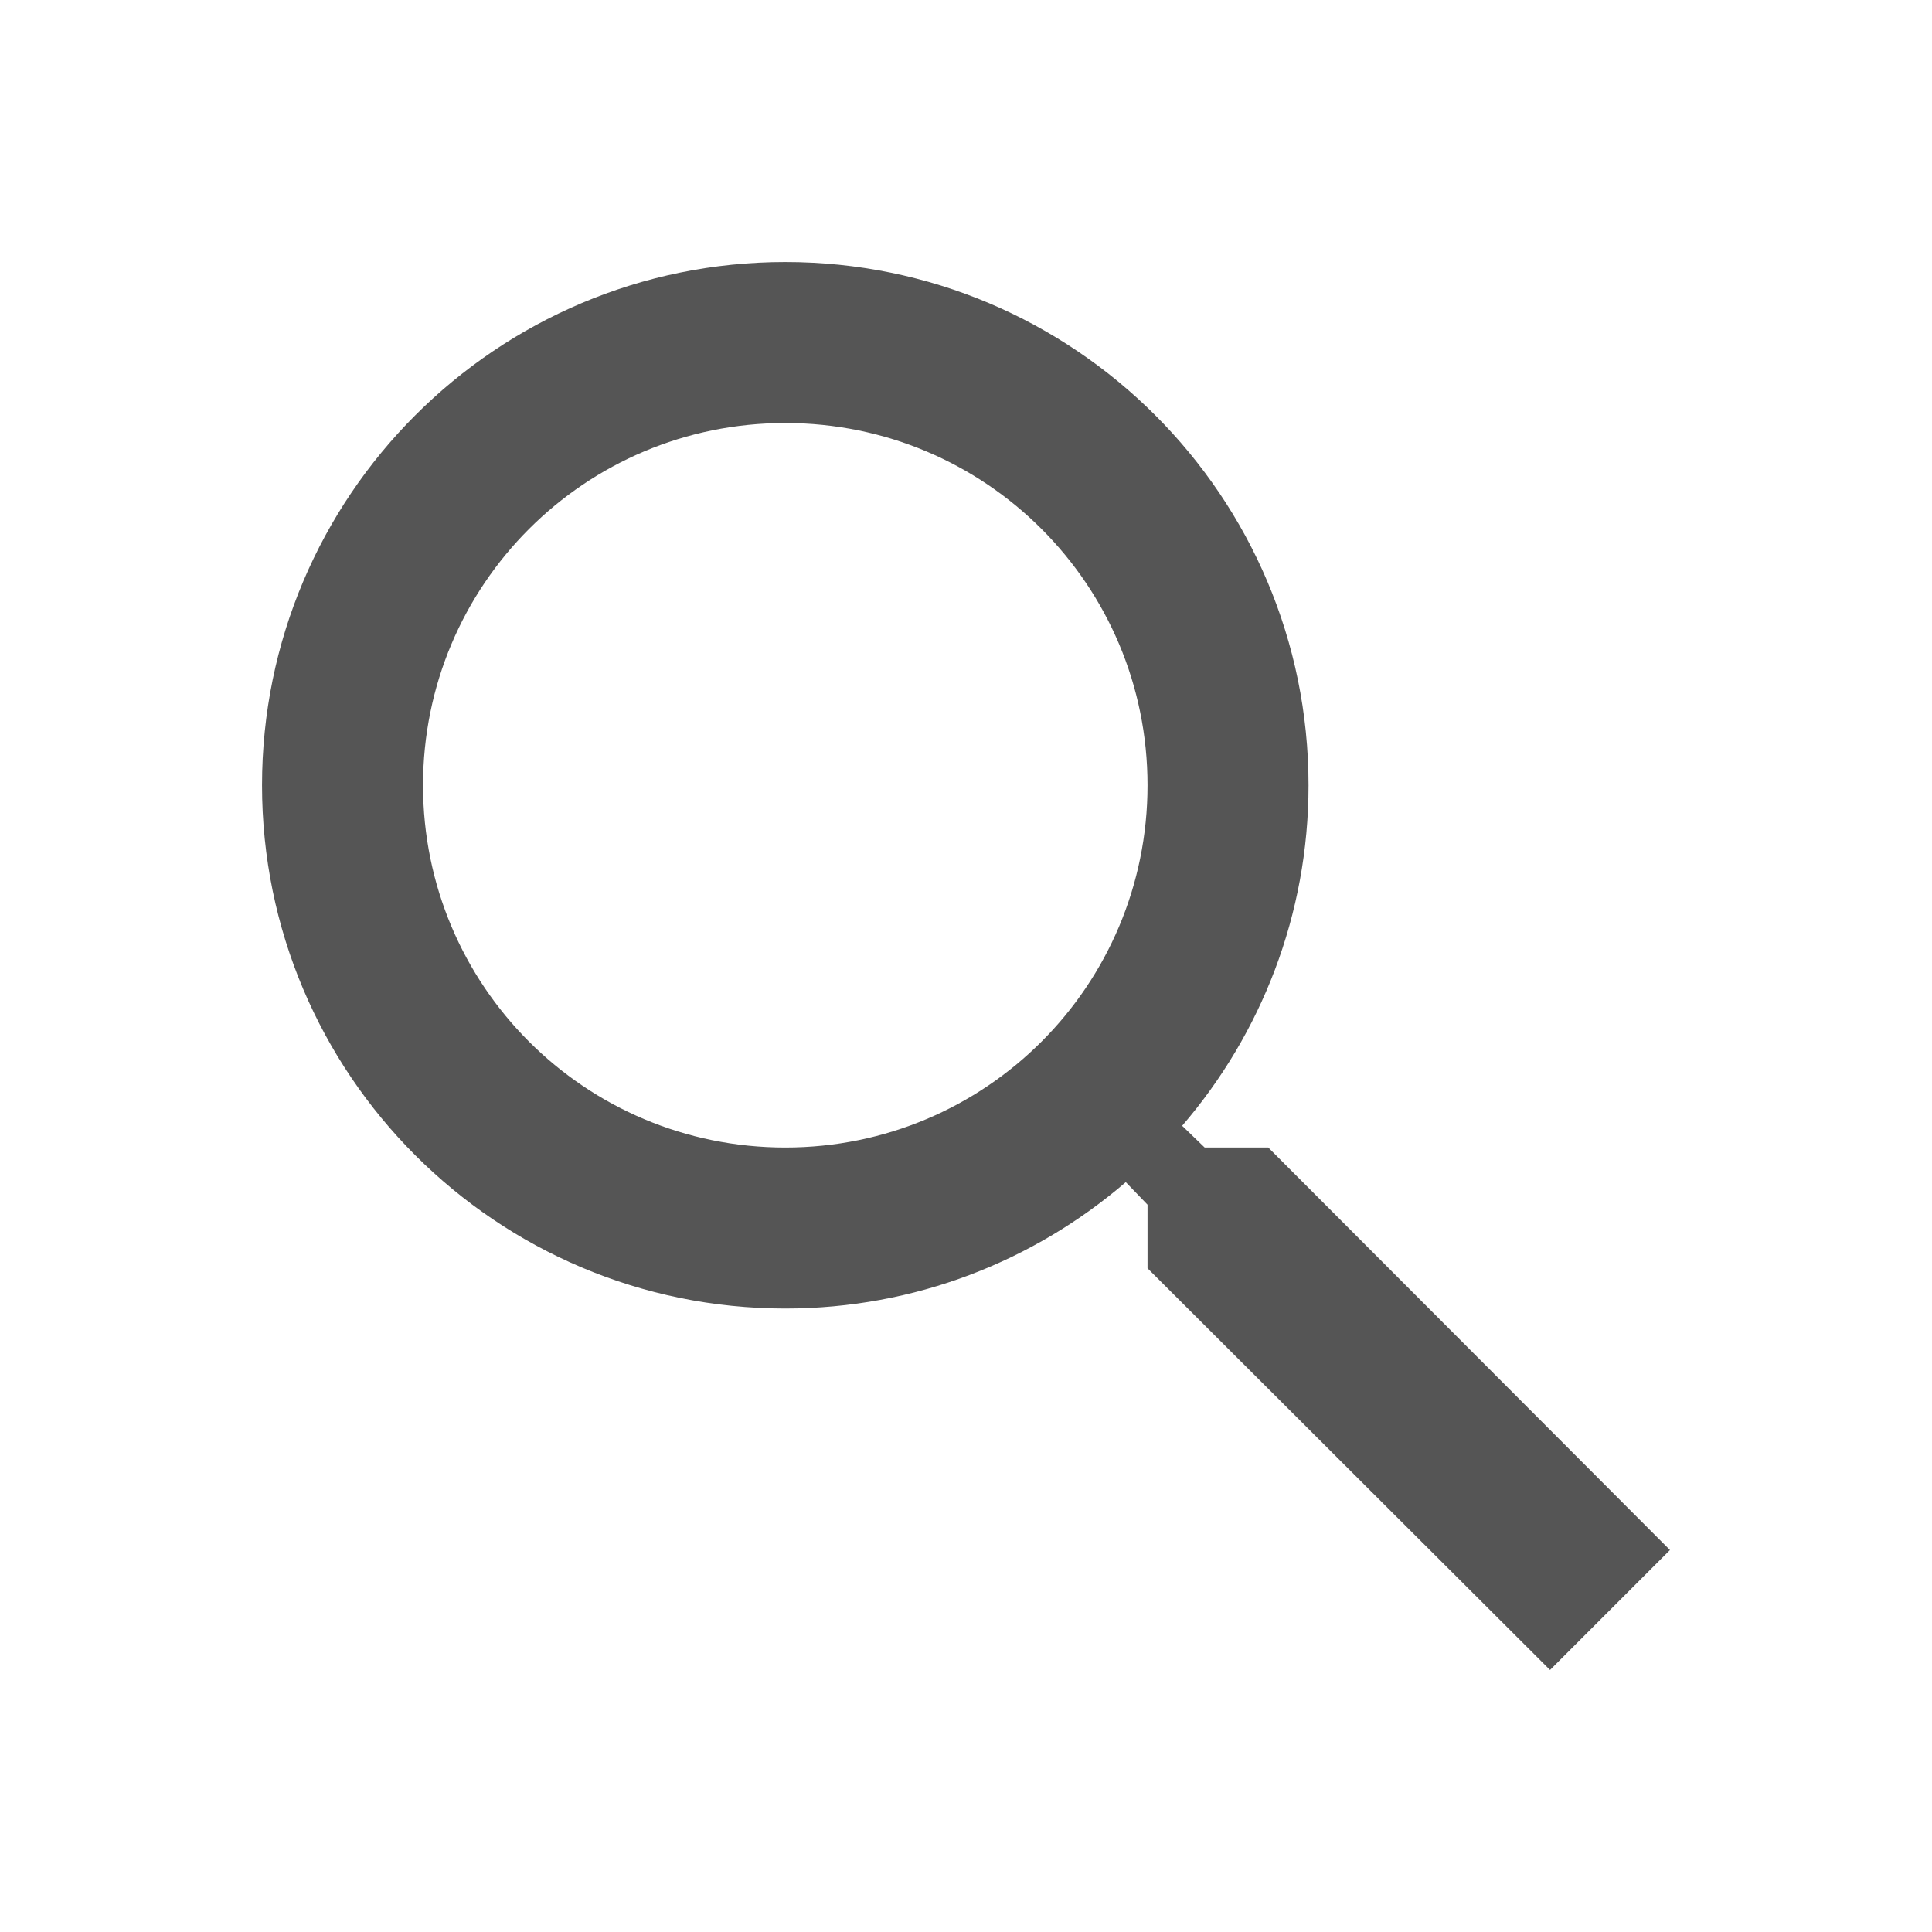
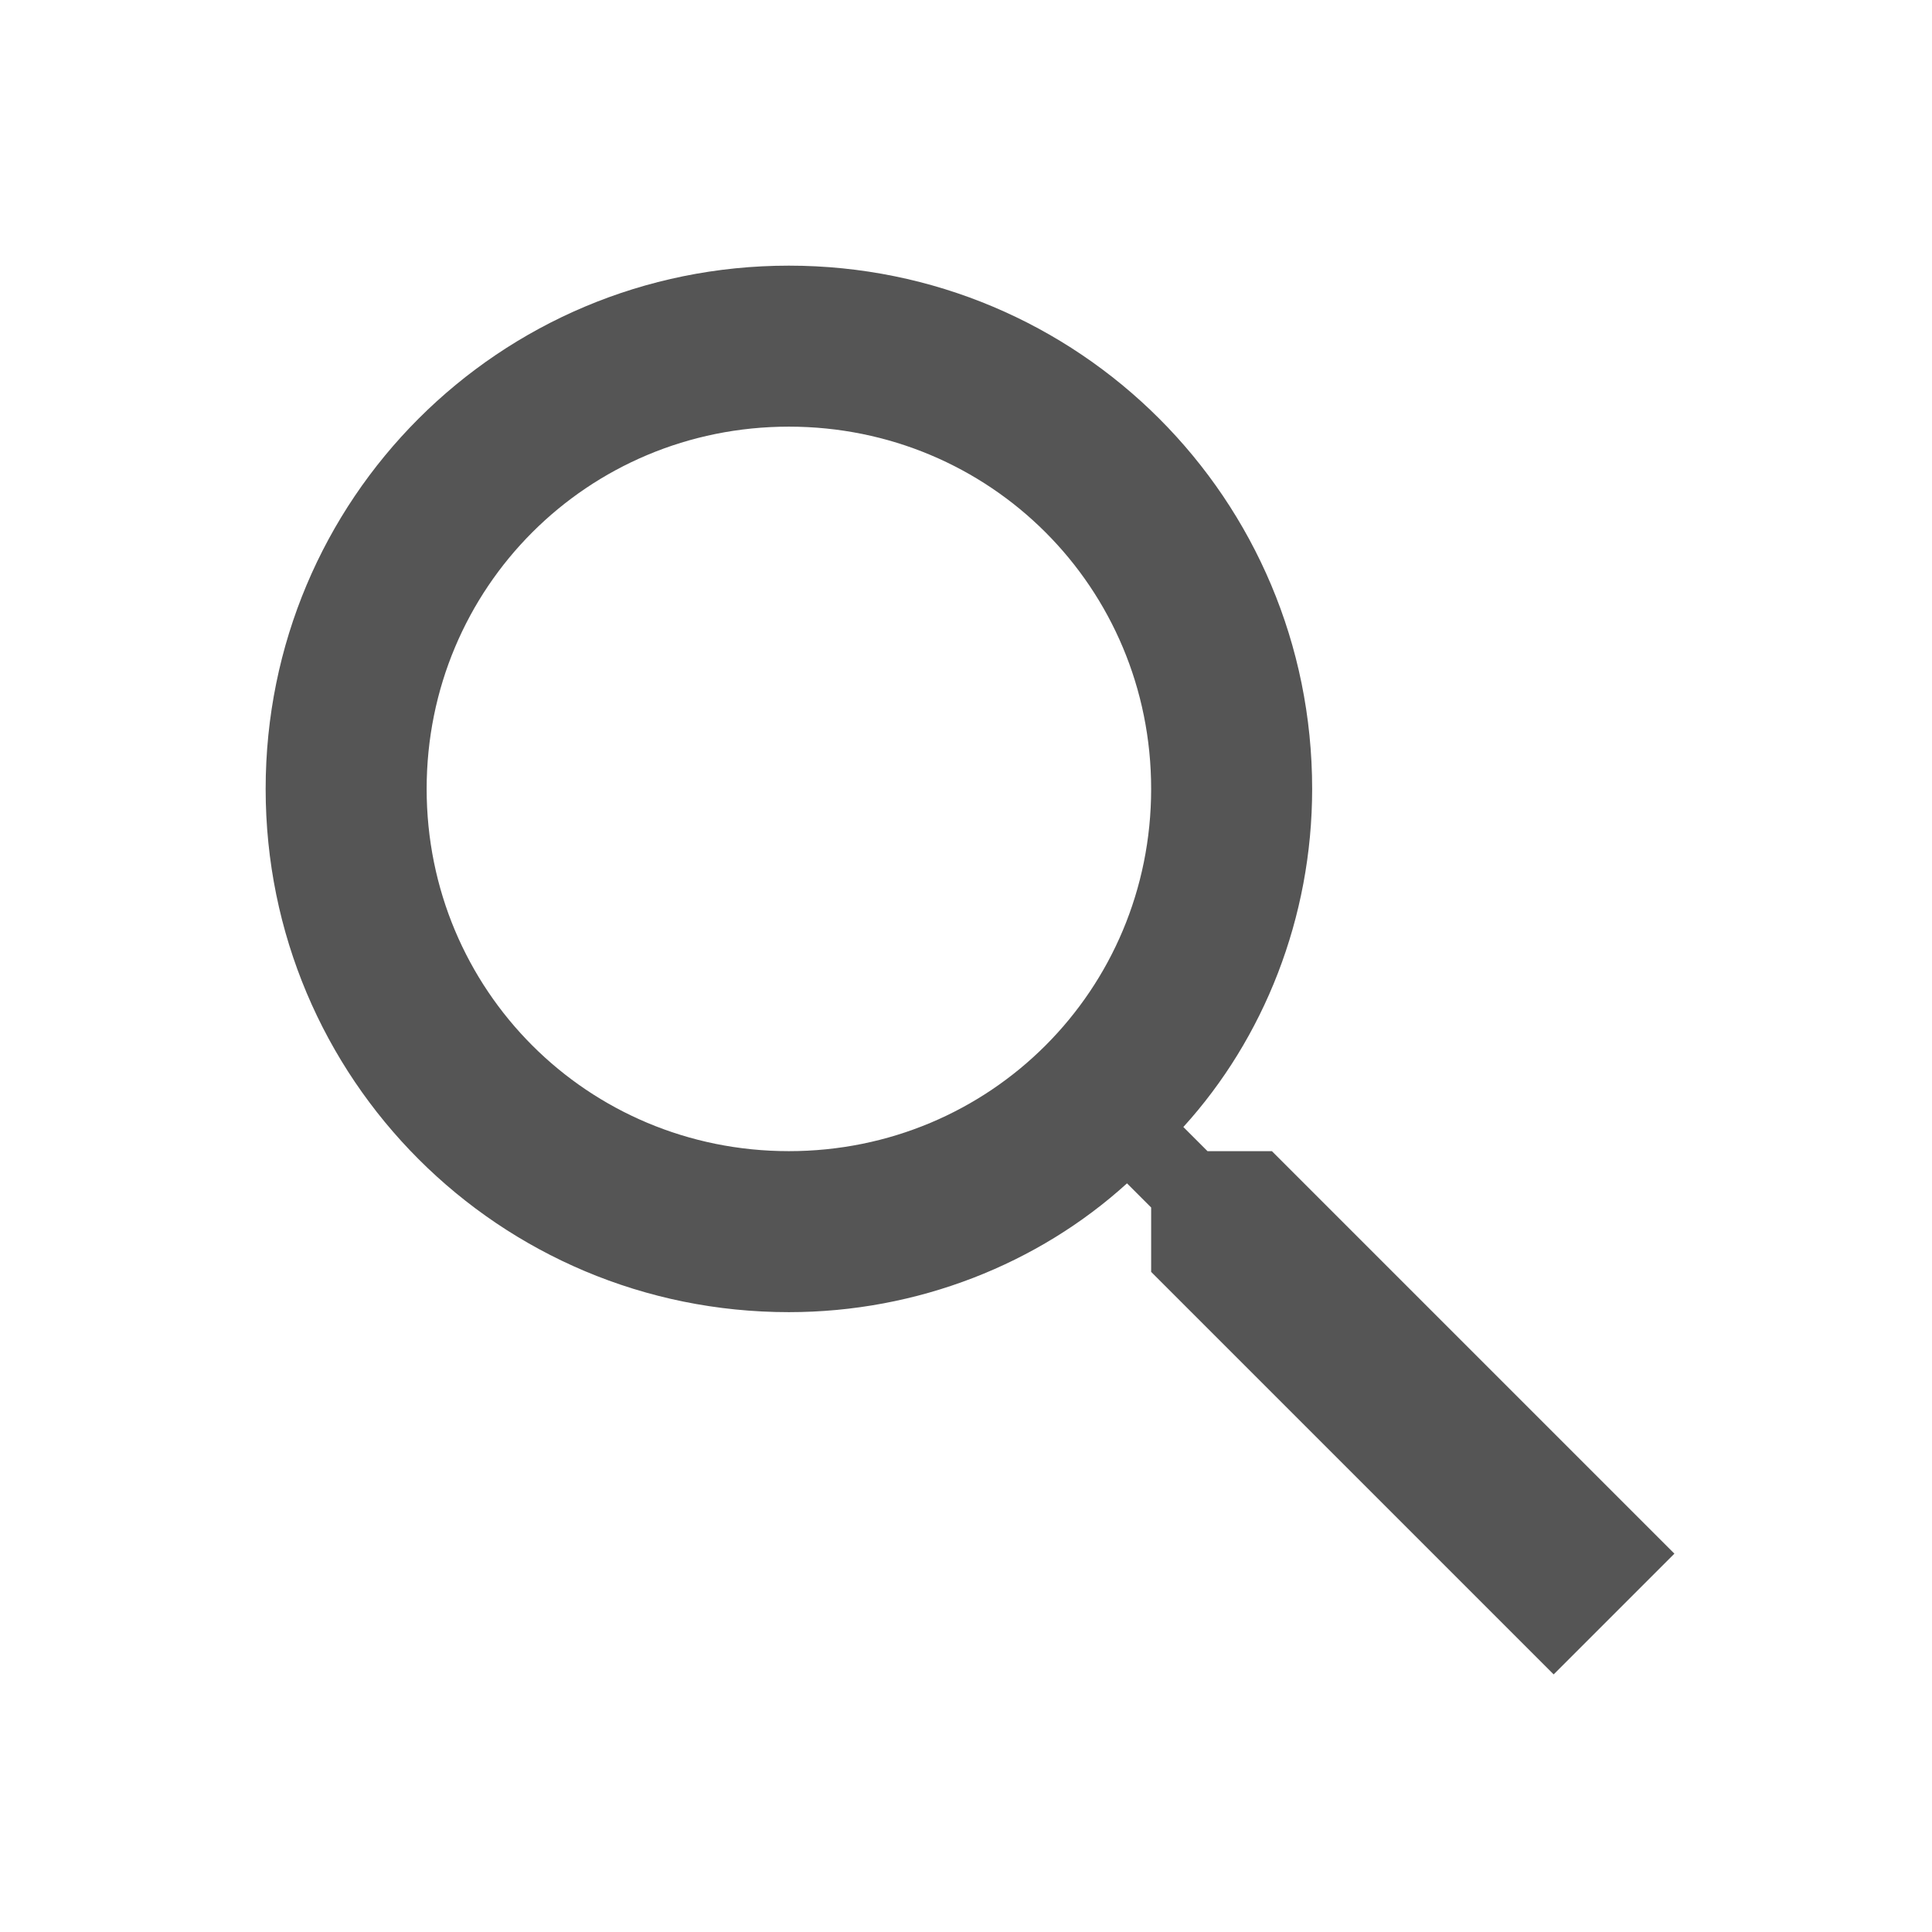
- <svg xmlns="http://www.w3.org/2000/svg" width="24" height="24" id="svg2989" version="1.1">
-   <defs id="defs2991" />
-   <g id="layer1" transform="translate(0,-8)">
-     <path d="m 15.755,22.255 h -0.79 l -0.28,-0.27 c 0.98,-1.14 1.57,-2.62 1.57,-4.23 0,-3.59 -2.91,-6.5 -6.5,-6.5 -3.59,0 -6.5,2.91 -6.5,6.5 0,3.59 2.91,6.5 6.5,6.5 1.61,0 3.09,-0.59 4.23,-1.57 l 0.27,0.28 v 0.79 l 5,4.99 1.49,-1.49 -4.99,-5 z m -6,0 c -2.49,0 -4.5,-2.01 -4.5,-4.5 0,-2.49 2.01,-4.5 4.5,-4.5 2.49,0 4.5,2.01 4.5,4.5 0,2.49 -2.01,4.5 -4.5,4.5 z" id="path4" style="fill:#555555;fill-opacity:1;stroke:none" />
+ <svg xmlns="http://www.w3.org/2000/svg" width="24" height="24" version="1.1">
+   <g transform="translate(0,-8)">
+     <path d="m15.8 22.3h-0.8l-0.3-0.3c1-1.1 1.6-2.6 1.6-4.2 0-3.6-2.9-6.5-6.5-6.5-3.6 0-6.5 2.9-6.5 6.5 0 3.6 2.9 6.5 6.5 6.5 1.6 0 3.1-0.6 4.2-1.6l0.3 0.3v0.8l5 5 1.5-1.5-5-5zm-6 0c-2.5 0-4.5-2-4.5-4.5 0-2.5 2-4.5 4.5-4.5 2.5 0 4.5 2 4.5 4.5 0 2.5-2 4.5-4.5 4.5z" fill="#555" />
  </g>
</svg>
